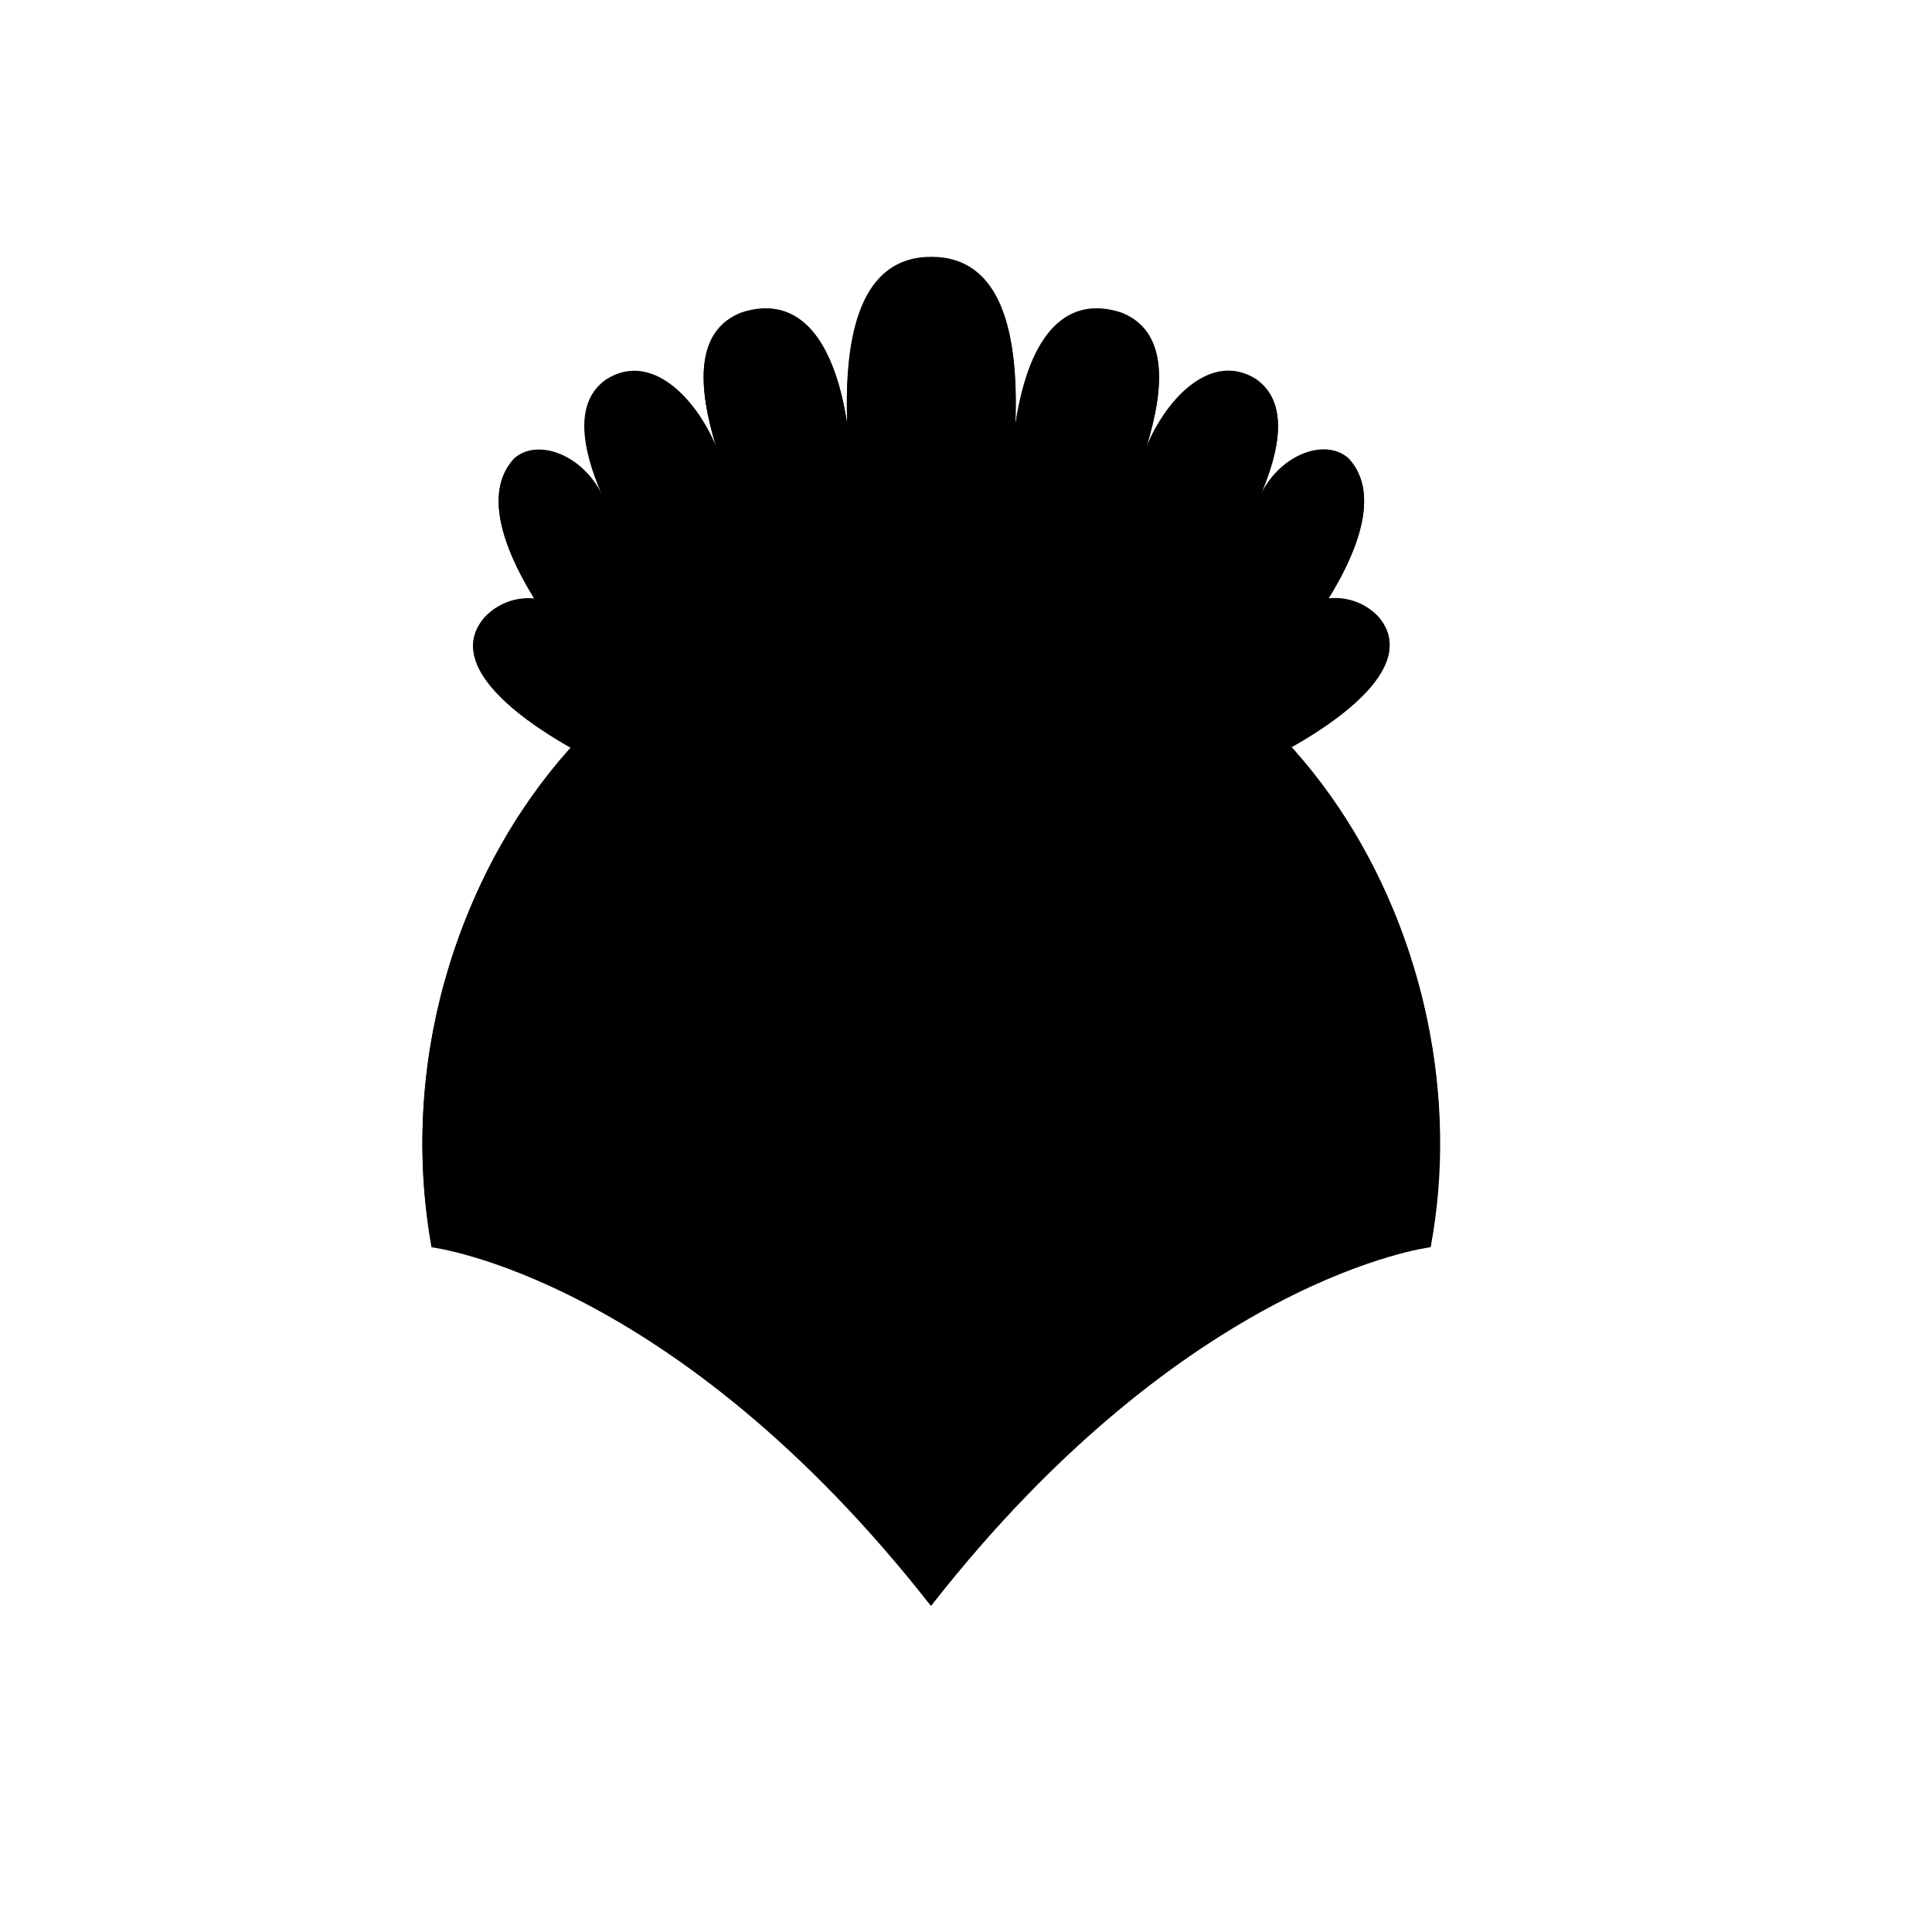
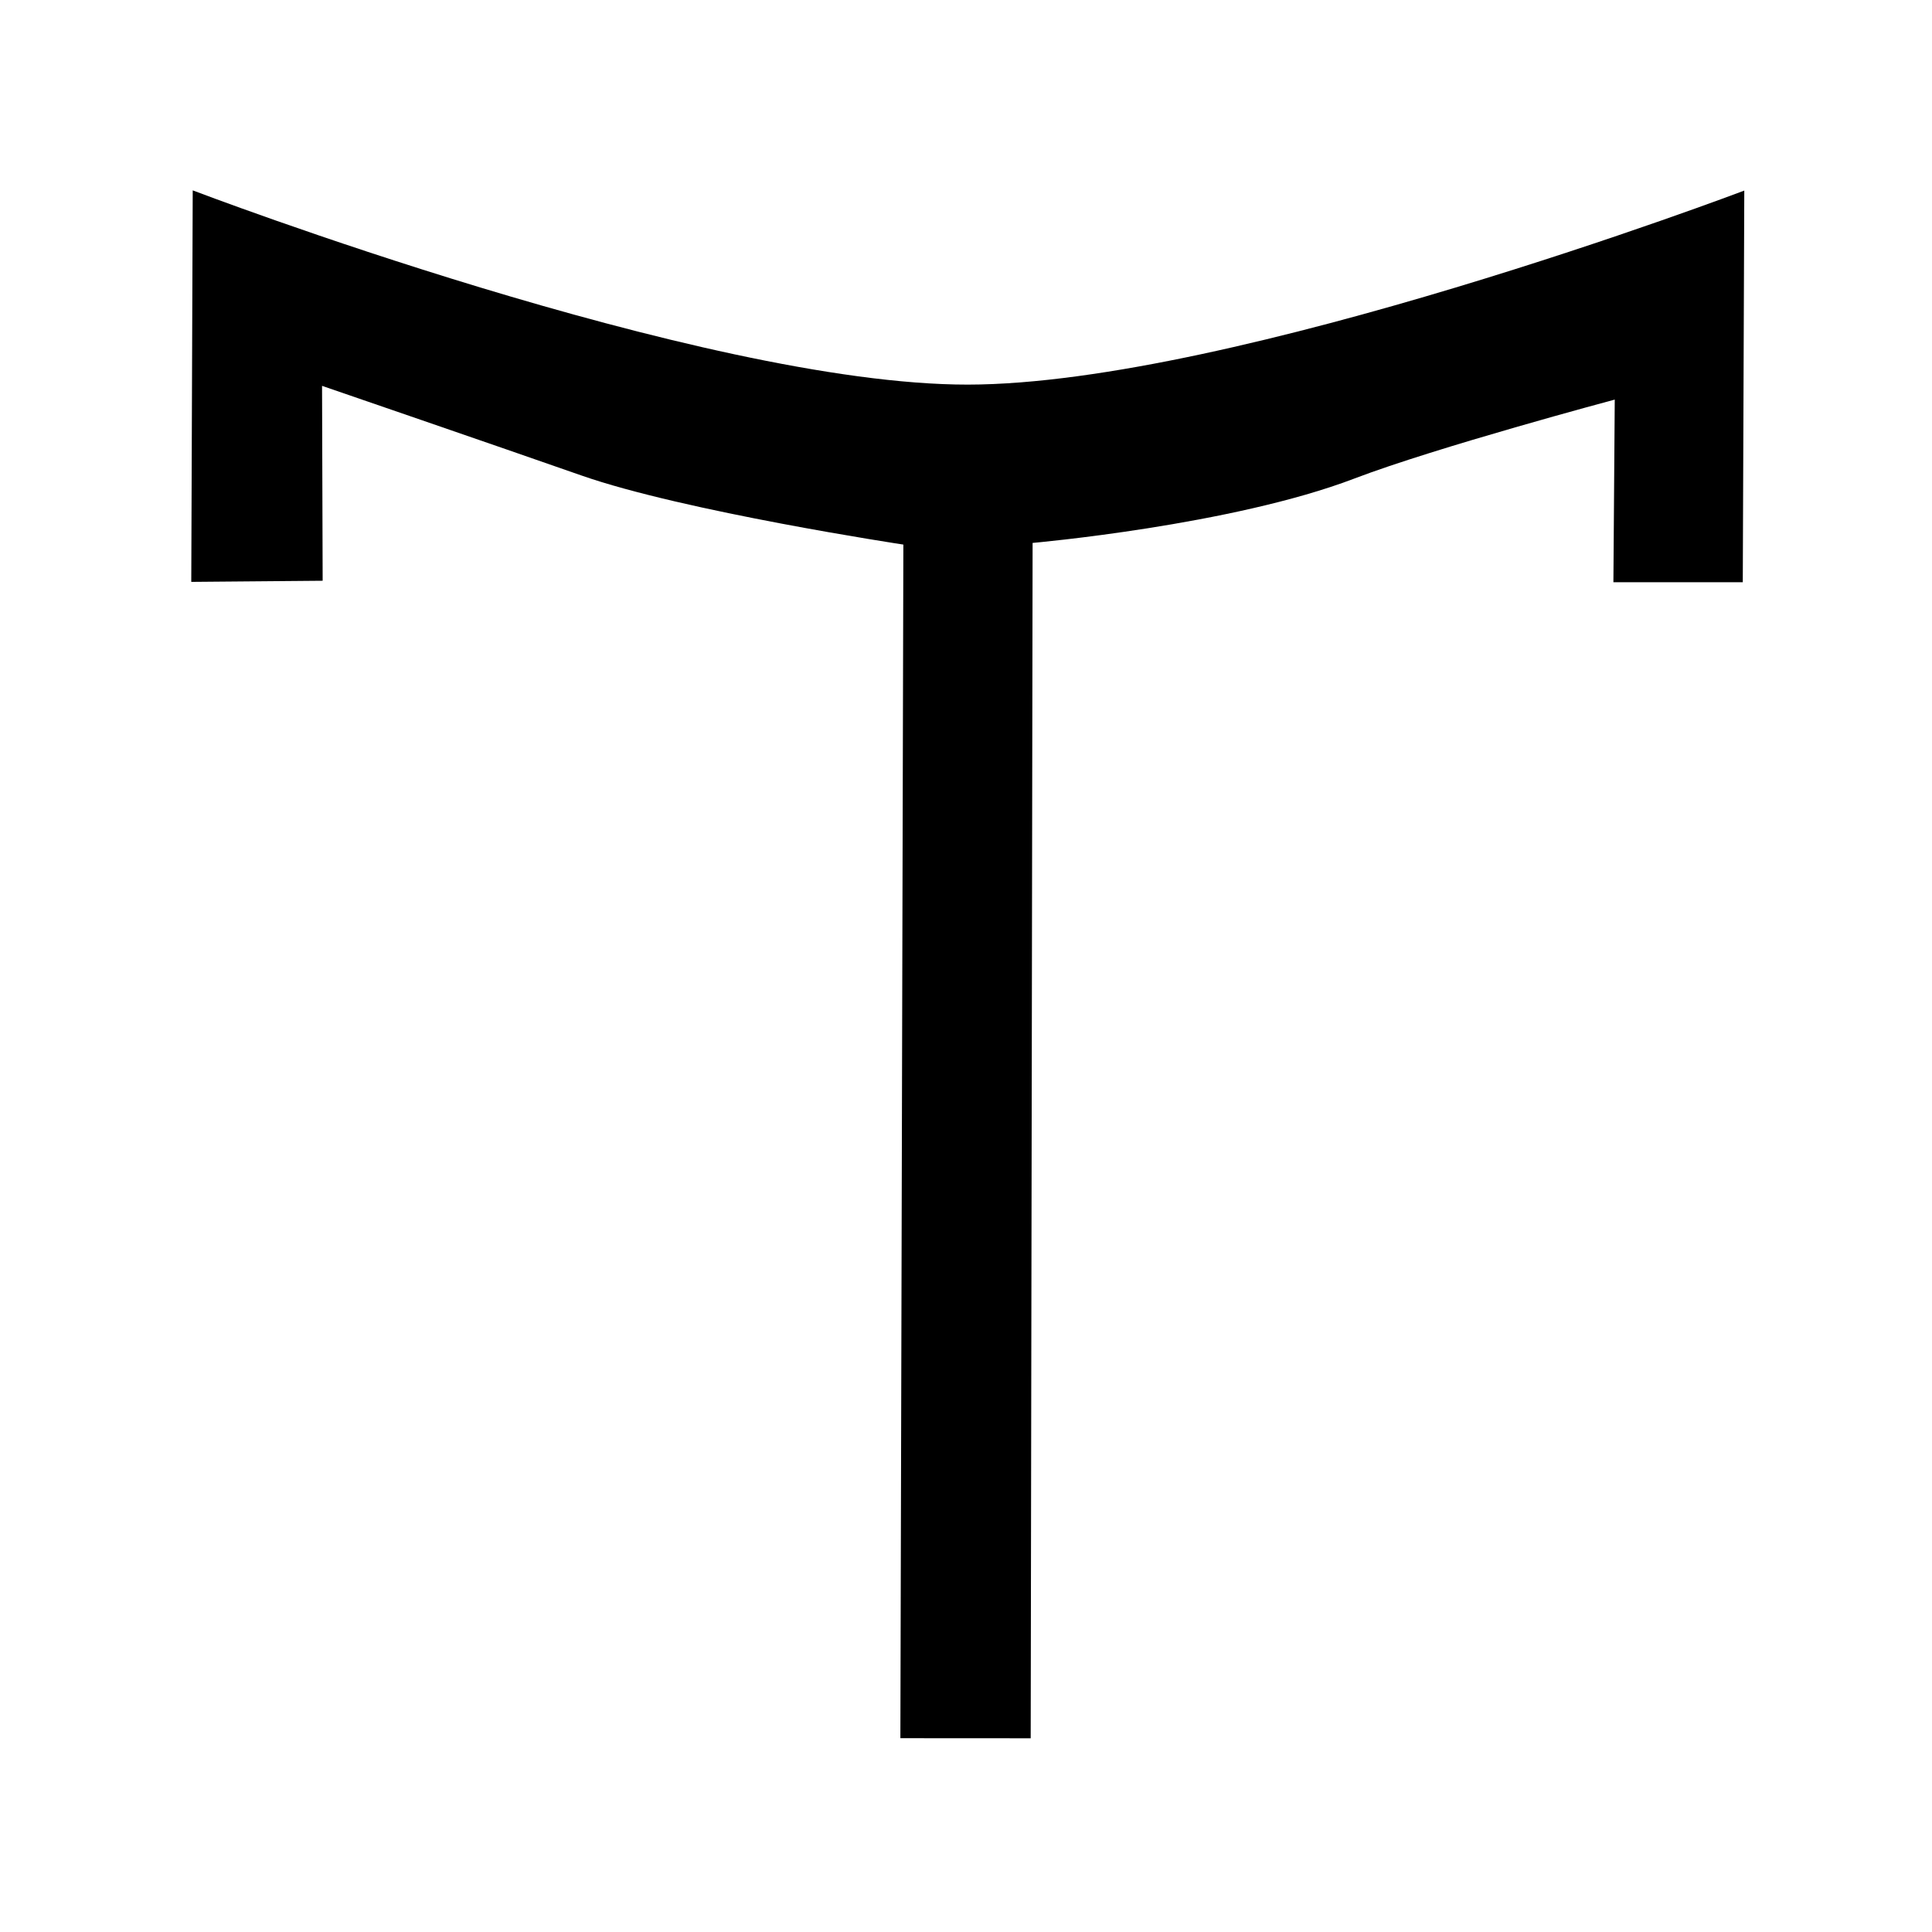
- <svg viewBox="0 0 147 147">
-   <g id="_9_fill" data-name="9 fill">
-     <path class="cls-1" d="M98.24,56.82l.05,0c4.43-2.51,9.48-6.49,6.59-9.9a4.53,4.53,0,0,0-3.8-1.39c2.54-4.1,3.8-8.22,1.53-10.66-1.79-1.6-5.24-.26-6.68,2.76h0c1.61-3.75,2-7.14-.36-8.79-3.33-2.1-6.74,1.31-8.34,5.14h0c1.45-4.71,1.57-8.81-1.88-10.19-4-1.33-7,1.27-8.09,8.46h0c.26-6.81-1-12.71-6.4-12.71s-6.65,5.91-6.4,12.71h0c-1.11-7.19-4.13-9.79-8.09-8.46-3.44,1.38-3.33,5.48-1.88,10.2h0c-1.6-3.83-5-7.24-8.34-5.14-2.4,1.65-2,5-.35,8.79h0c-1.44-3-4.89-4.36-6.68-2.76-2.27,2.44-1,6.55,1.53,10.66A4.53,4.53,0,0,0,36.85,47c-2.9,3.41,2.15,7.39,6.59,9.9l0,0a45.66,45.66,0,0,0-10.61,38s18.39,2.23,38,27.29c19.61-25.06,38-27.29,38-27.29A45.66,45.66,0,0,0,98.24,56.82Z" />
-   </g>
-   <g id="_9_stroke" data-name="9 stroke">
-     <line class="cls-2" x1="62.15" y1="45.7" x2="65.41" y2="61.13" />
-     <line class="cls-2" x1="53.58" y1="48.89" x2="58.7" y2="62.81" />
-     <line class="cls-2" x1="45.92" y1="54.34" x2="51.87" y2="66.12" />
-     <line class="cls-2" x1="40.36" y1="60.73" x2="47.05" y2="69.66" />
-     <line class="cls-2" x1="36.27" y1="67.93" x2="42.91" y2="73.71" />
-     <line class="cls-2" x1="33.52" y1="75.92" x2="38.71" y2="79.2" />
-     <line class="cls-2" x1="32.32" y1="83.14" x2="35.59" y2="84.84" />
-     <path class="cls-2" d="M64.47,32.29c-1.11-7.19-4.13-9.79-8.09-8.46-6.43,2.58-.46,14.63,3.48,22.47" />
-     <path class="cls-2" d="M52.92,49.25c-4.61-6.19-11.69-17-6.75-20.36,3.33-2.1,6.74,1.31,8.34,5.14" />
-     <path class="cls-2" d="M47,53.41C41.47,47.87,35.31,39,39.13,34.91c1.79-1.6,5.24-.26,6.68,2.76" />
-     <path class="cls-2" d="M40.65,45.56A4.53,4.53,0,0,0,36.85,47c-2.9,3.41,2.15,7.39,6.59,9.9" />
-     <path class="cls-2" d="M70.86,122.14c19.61-25.06,38-27.29,38-27.29,4.2-22.31-10.23-50.12-38-50.12s-42.19,27.82-38,50.12C32.87,94.84,51.26,97.07,70.86,122.14Z" />
-     <path class="cls-2" d="M90.88,102.91c6-5.31,10.63-21.32,0-27.09-9.45-4.73-16.93,2.49-20,9.32-3.09-6.82-10.57-14.05-20-9.32-10.63,5.77-6,21.78,0,27.09" />
-     <path class="cls-2" d="M108.86,94.84c0-9.32-12.73-34.11-38-34.11s-38,24.8-38,34.11" />
-     <line class="cls-2" x1="79.58" y1="45.7" x2="76.32" y2="61.13" />
-     <line class="cls-2" x1="88.15" y1="48.89" x2="83.03" y2="62.81" />
-     <line class="cls-2" x1="95.81" y1="54.34" x2="89.86" y2="66.12" />
-     <line class="cls-2" x1="101.37" y1="60.73" x2="94.68" y2="69.66" />
-     <line class="cls-2" x1="105.46" y1="67.93" x2="98.82" y2="73.71" />
-     <line class="cls-2" x1="108.21" y1="75.92" x2="103.02" y2="79.2" />
-     <line class="cls-2" x1="109.41" y1="83.14" x2="106.14" y2="84.84" />
-     <path class="cls-2" d="M75.53,45c2-9.72,4.05-25.4-4.66-25.4S64.17,35.27,66.2,45" />
-     <path class="cls-2" d="M77.26,32.29c1.11-7.19,4.13-9.79,8.09-8.46,6.43,2.58.46,14.63-3.48,22.47" />
-     <path class="cls-2" d="M88.81,49.25c4.61-6.19,11.69-17,6.75-20.36-3.33-2.1-6.74,1.31-8.34,5.14" />
-     <path class="cls-2" d="M94.77,53.41c5.49-5.54,11.65-14.41,7.83-18.51-1.79-1.6-5.24-.26-6.68,2.76" />
-     <path class="cls-2" d="M101.08,45.56a4.53,4.53,0,0,1,3.8,1.39c2.9,3.41-2.15,7.39-6.59,9.9" />
-     <line class="cls-2" x1="70.87" y1="60.73" x2="70.87" y2="44.72" />
-   </g>
+ <svg viewBox="0 0 150 150">
+   <path d="m 135.426,14.796 c 0,0 -39.662,15.049 -60.288,15.065 -20.636,0.016 -60.175,-15.081 -60.175,-15.081 l -0.113,30.397 10.201,-0.088 -0.047,-15.132 c 0,0 13.641,4.685 20.135,6.958 7.968,2.79 24.998,5.366 24.998,5.366 l -0.232,92.672 10.118,0.006 0.148,-92.807 c 0,0 15.47,-1.363 24.993,-5.002 6.342,-2.423 20.205,-6.126 20.205,-6.126 l -0.105,14.181 10.045,-0.002 z" />
</svg>
